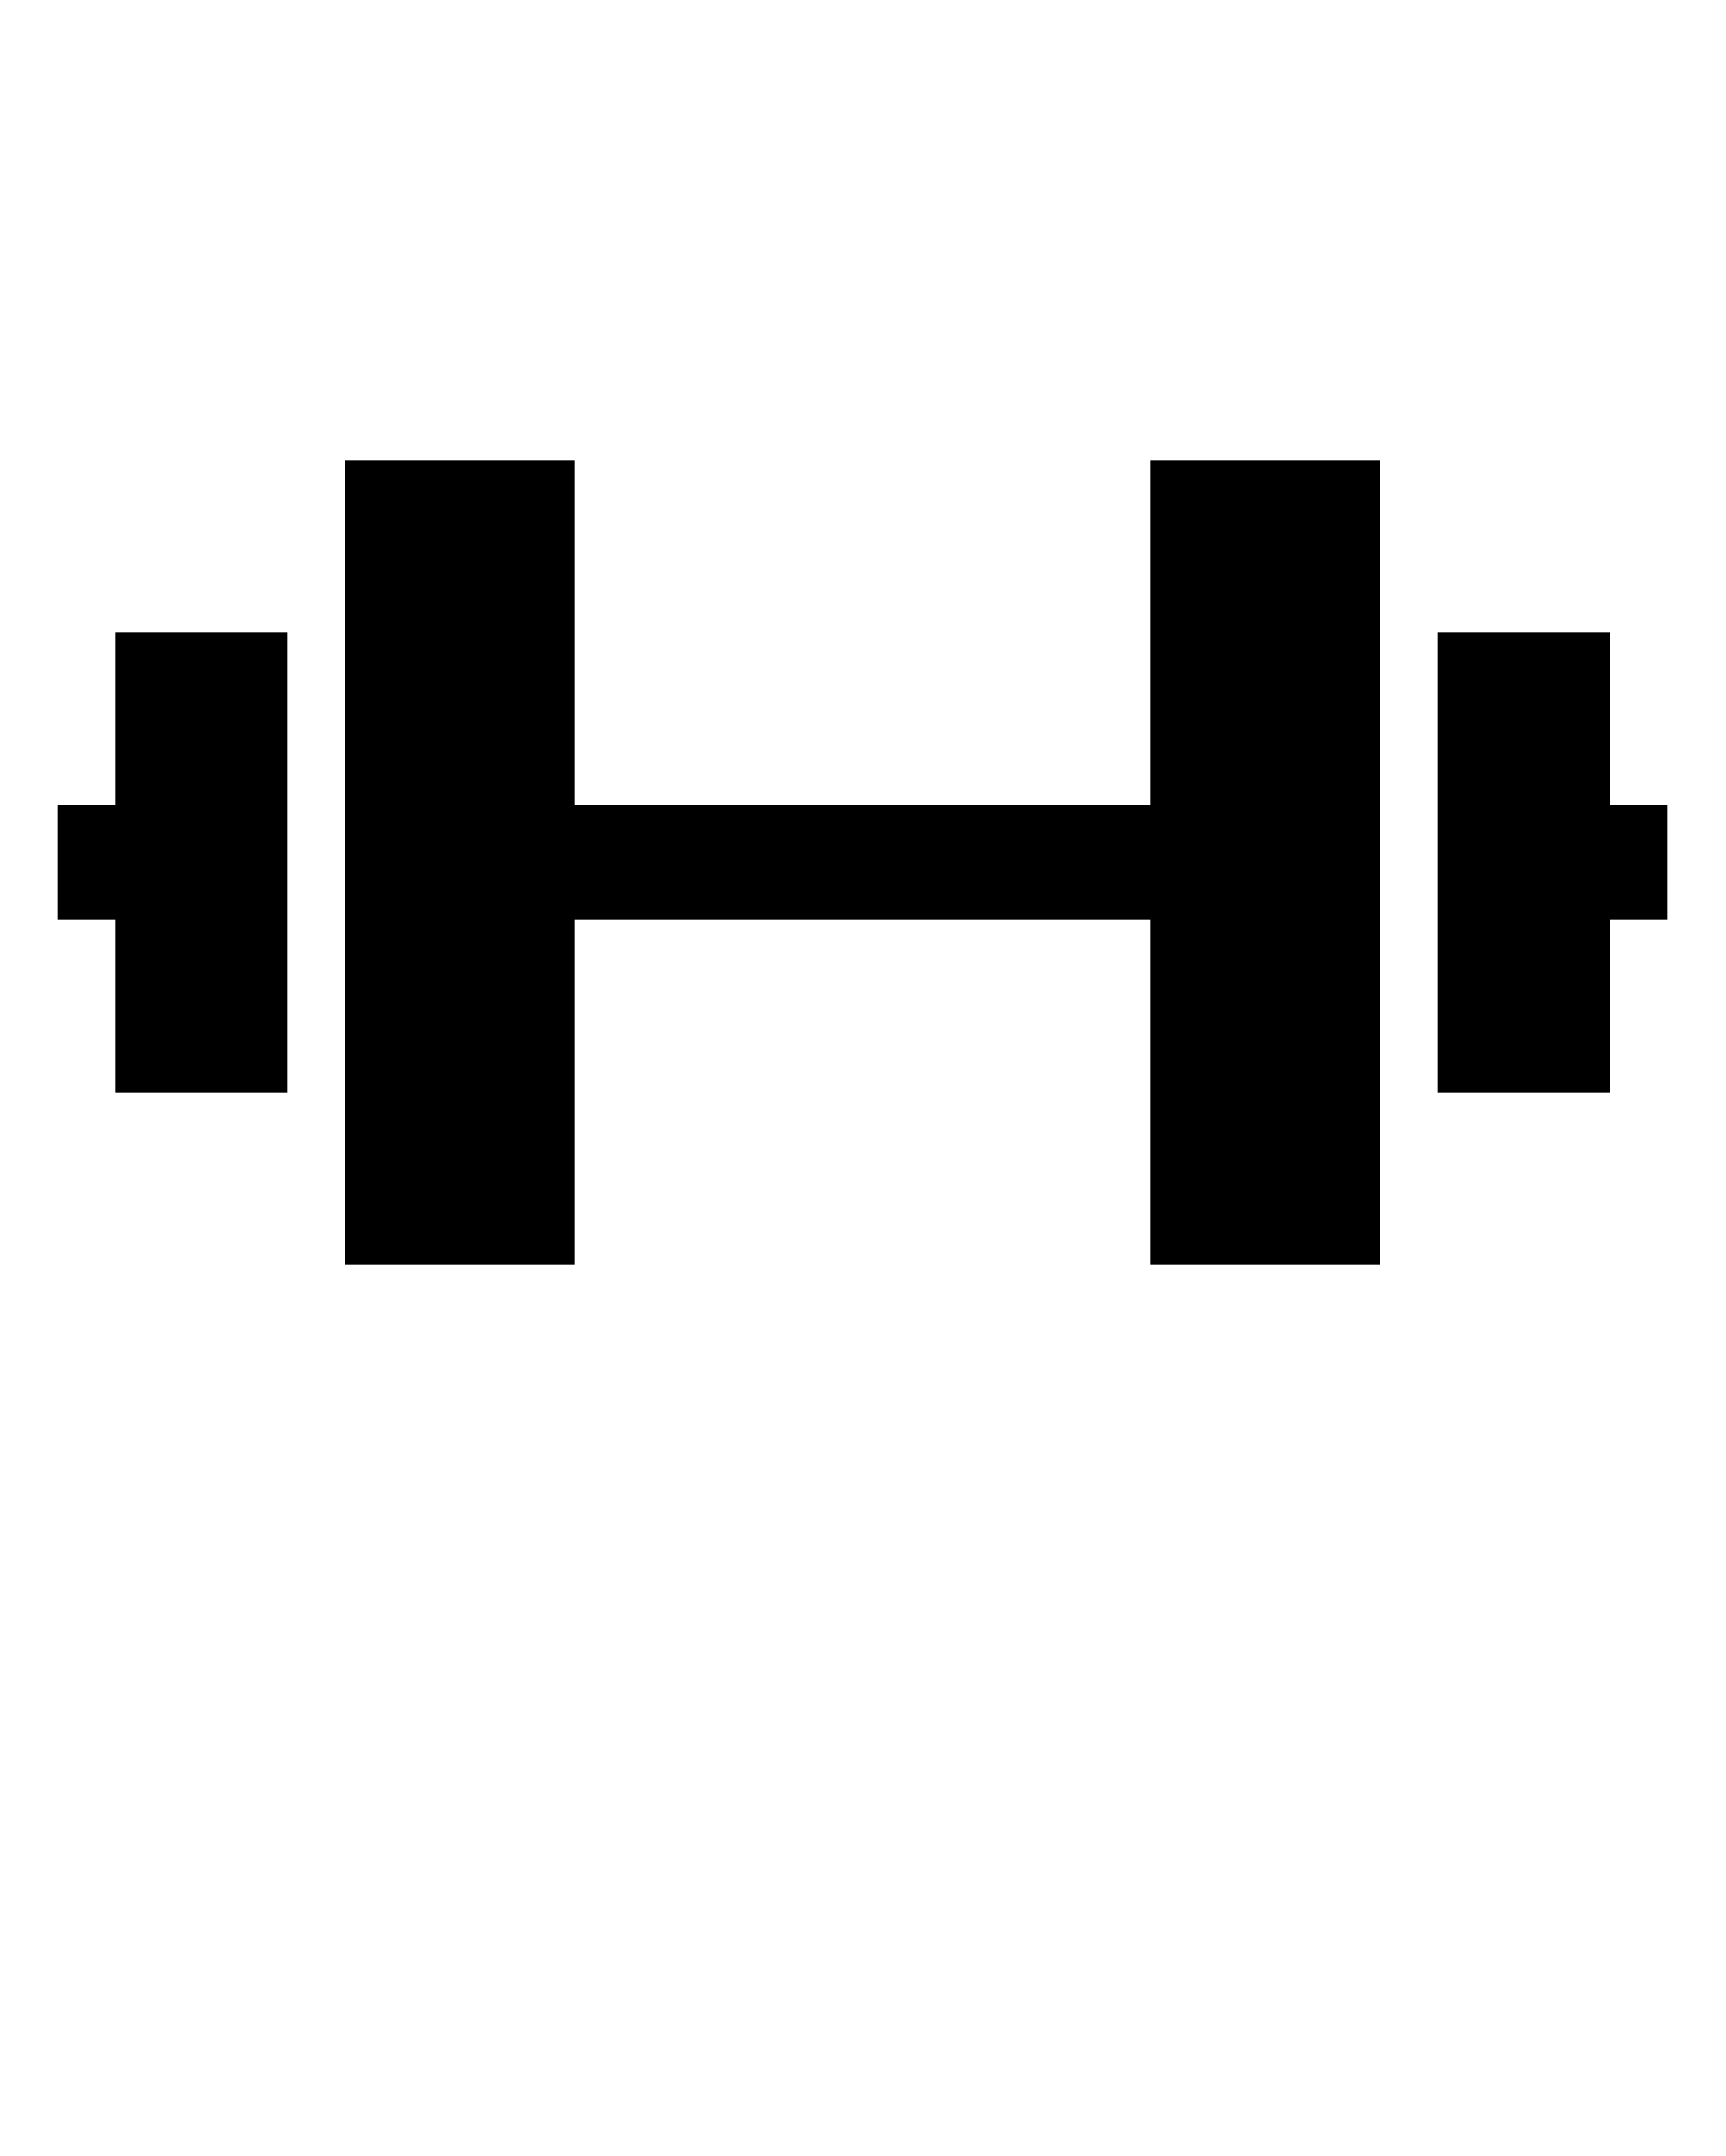
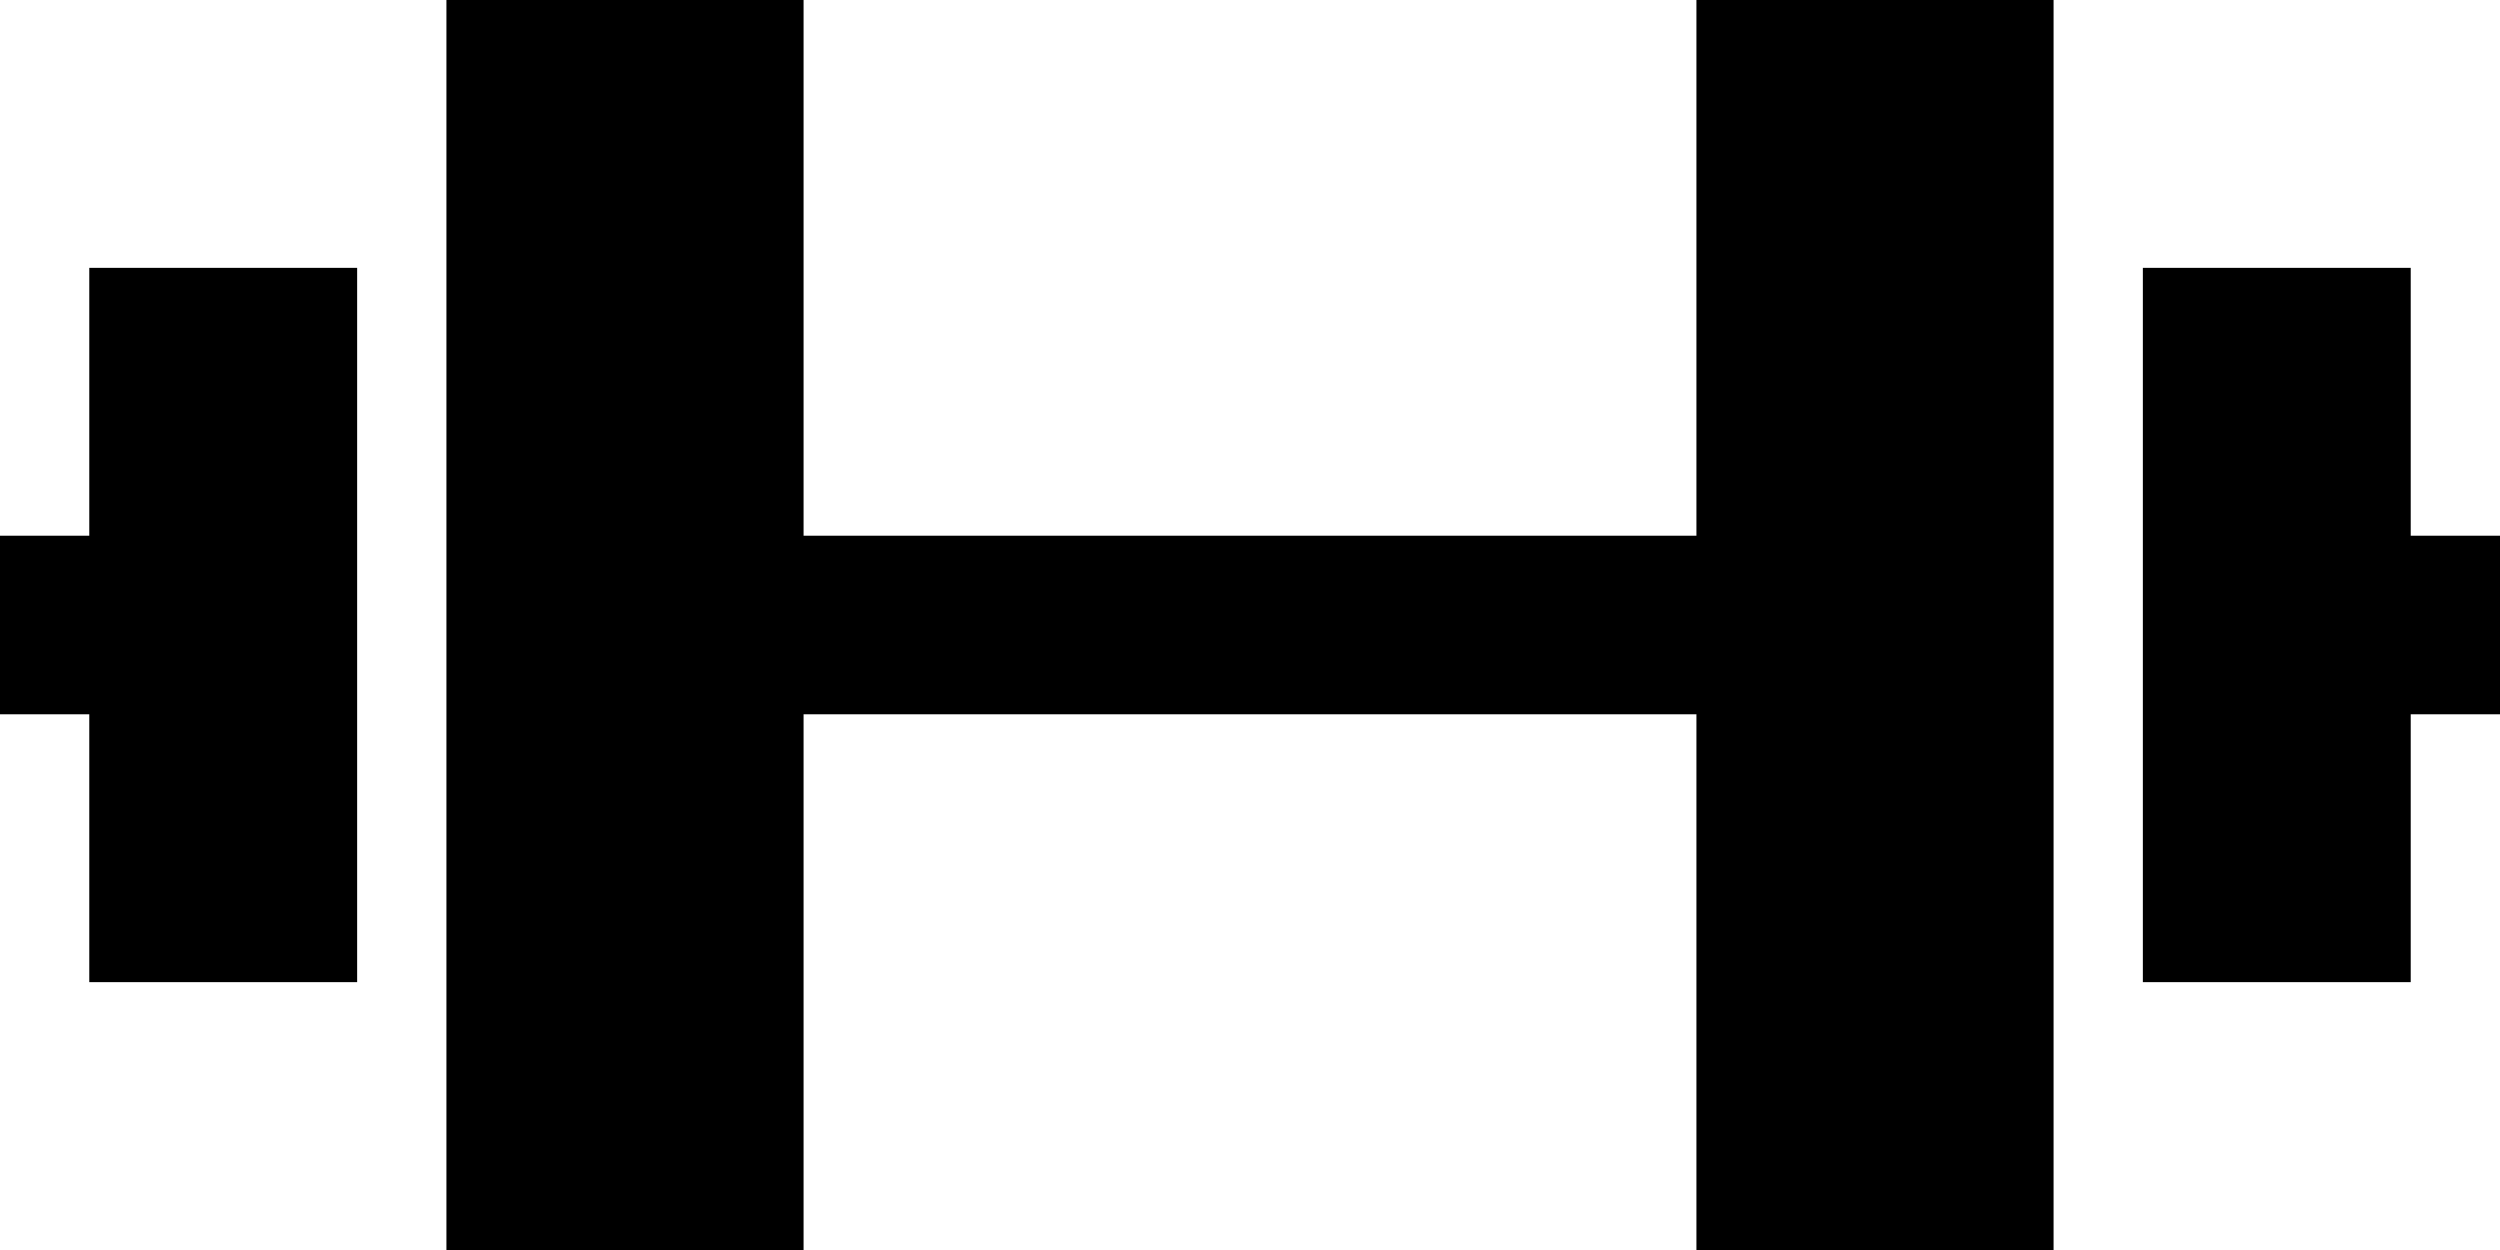
- <svg xmlns="http://www.w3.org/2000/svg" version="1.1" x="0px" y="0px" viewBox="0 0 30 37.5" xml:space="preserve">
-   <g transform="translate(-450 -200)">
-     <g>
-       <polygon points="452,214 451,214 451,216 452,216 452,219 455,219 455,211 452,211   " />
-       <polygon points="470,214 460,214 460,208 456,208 456,222 460,222 460,216 470,216 470,222 474,222 474,208 470,208   " />
-       <polygon points="478,214 478,211 475,211 475,219 478,219 478,216 479,216 479,214   " />
+ <svg xmlns="http://www.w3.org/2000/svg" width="28px" height="14px" viewBox="0 0 28 14" version="1.1">
+   <defs />
+   <g id="Page-1" stroke="none" stroke-width="1" fill="none" fill-rule="evenodd">
+     <g id="Group" fill="#000000">
+       <polygon id="Shape" points="1 6 0 6 0 8 1 8 1 11 4 11 4 3 1 3" />
+       <polygon id="Shape" points="19 6 9 6 9 0 5 0 5 14 9 14 9 8 19 8 19 14 23 14 23 0 19 0" />
+       <polygon id="Shape" points="27 6 27 3 24 3 24 11 27 11 27 8 28 8 28 6" />
    </g>
  </g>
</svg>
